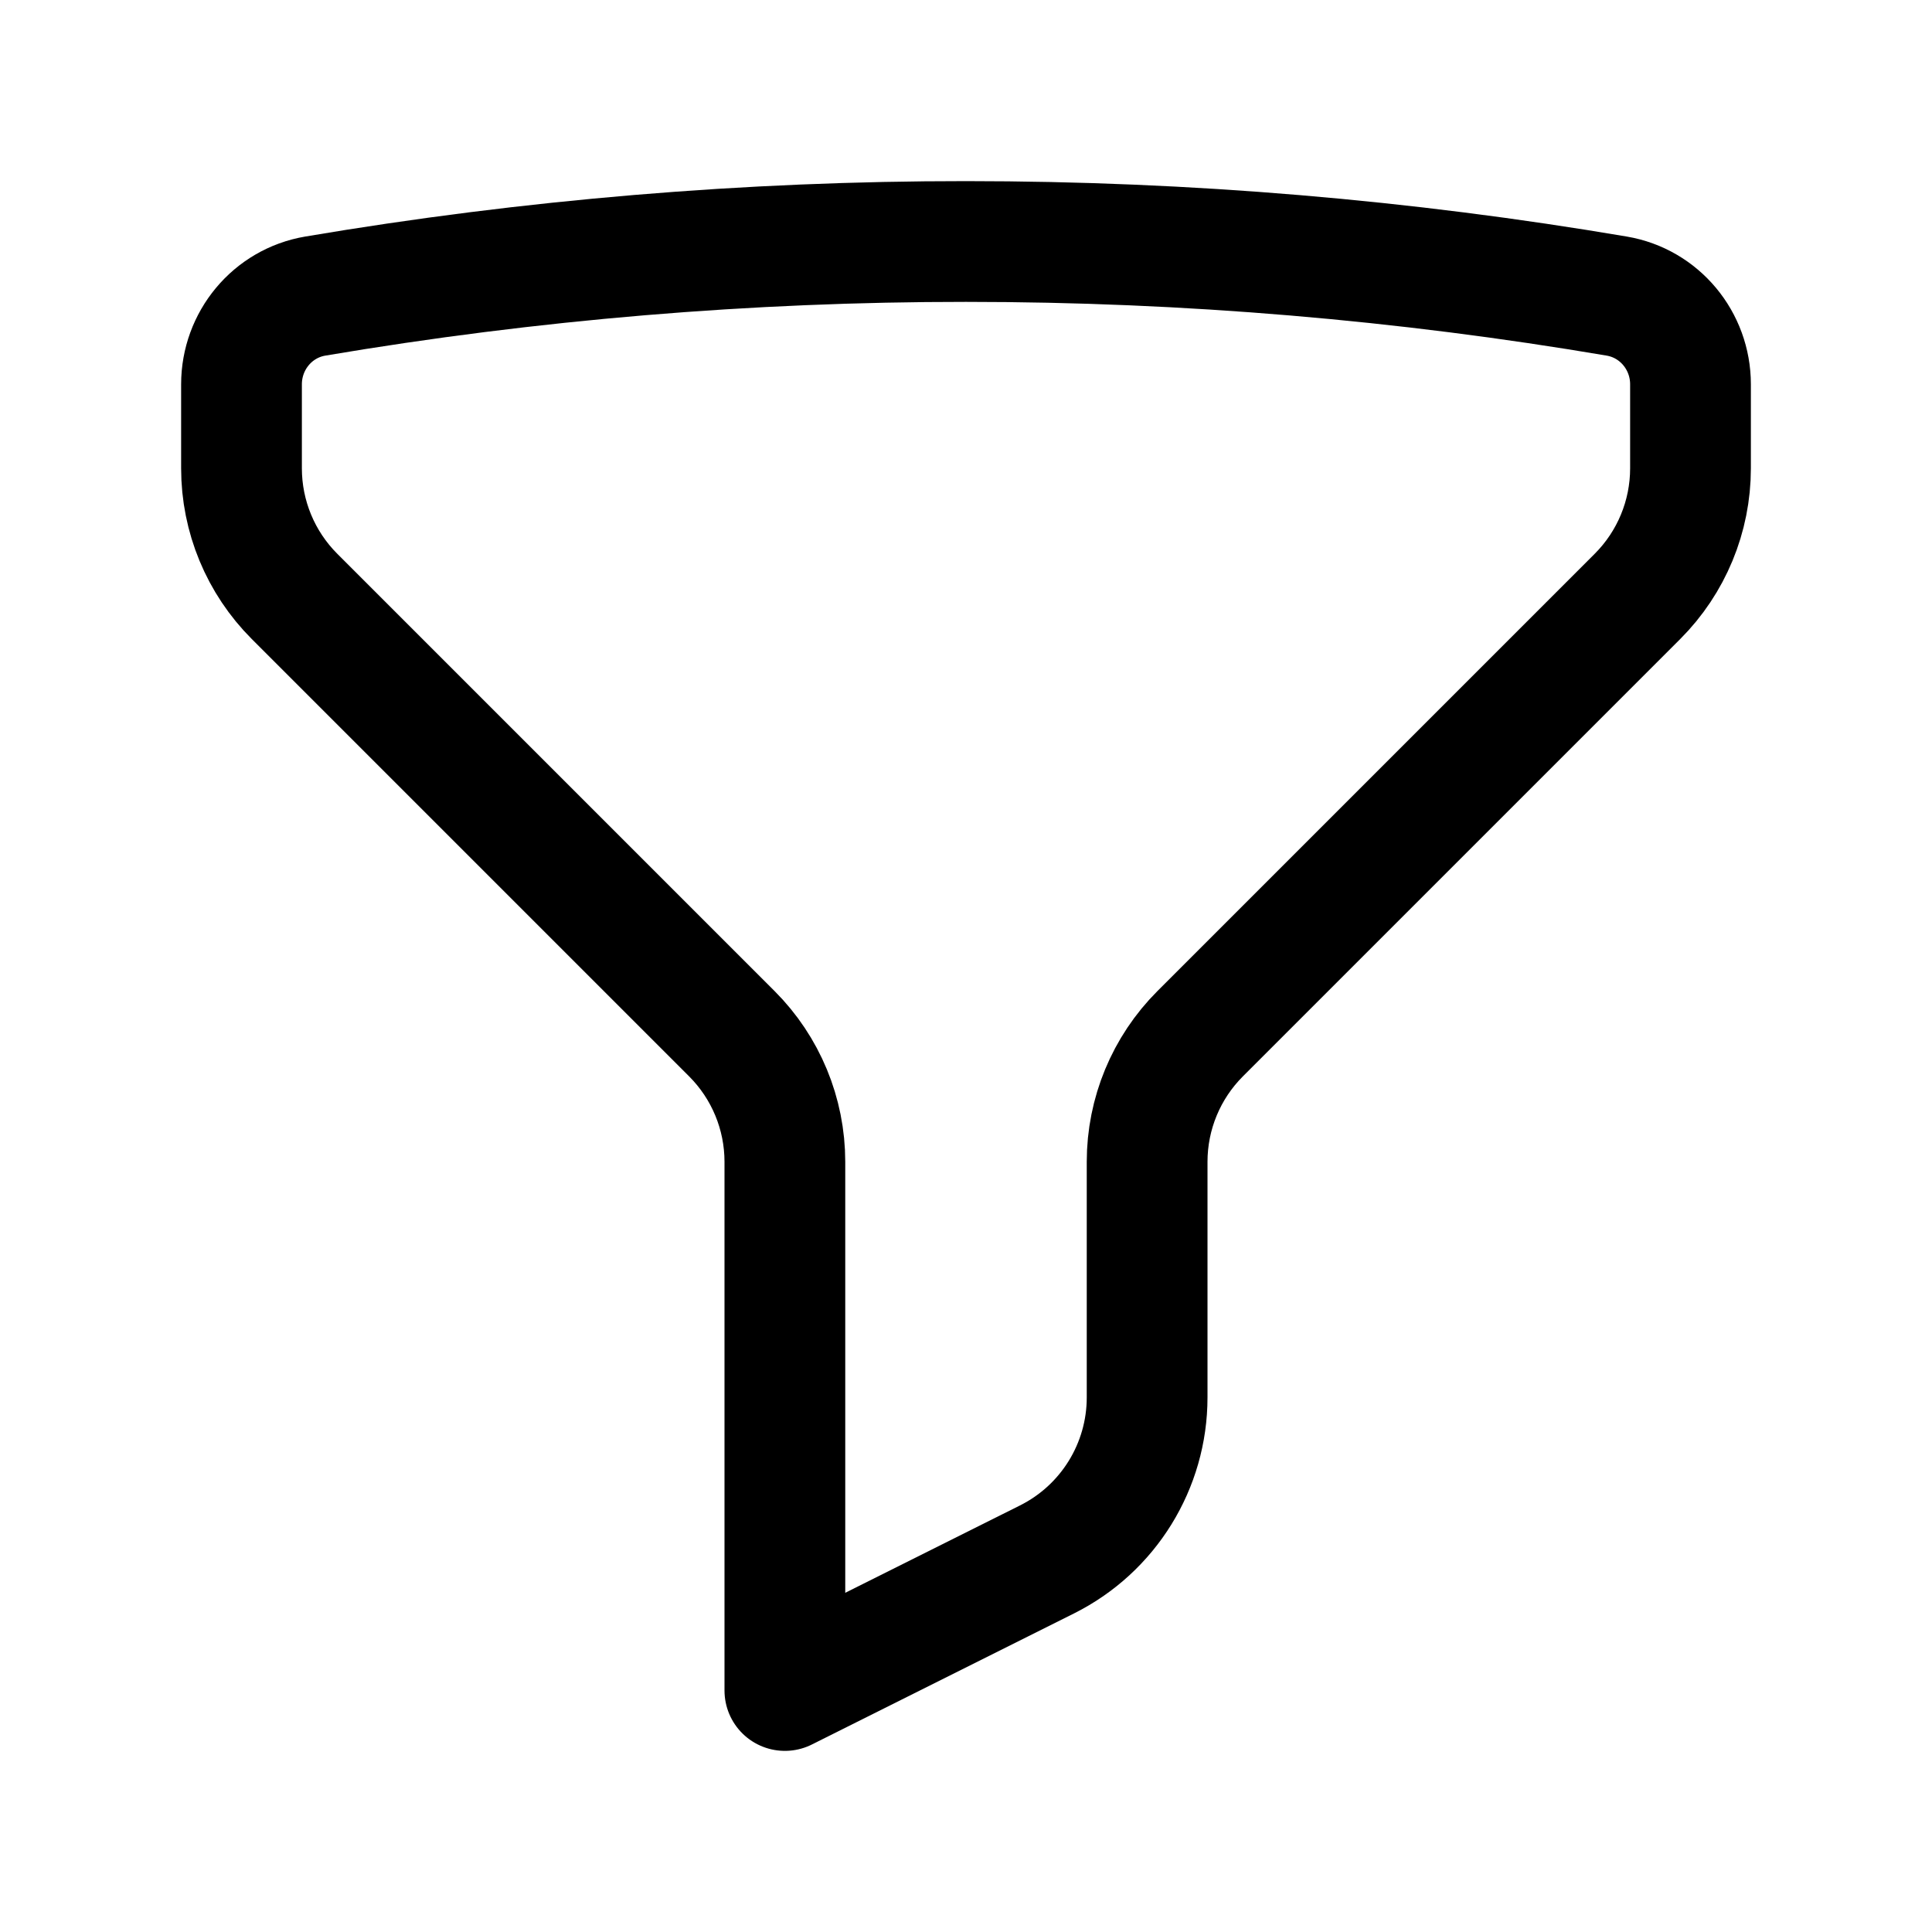
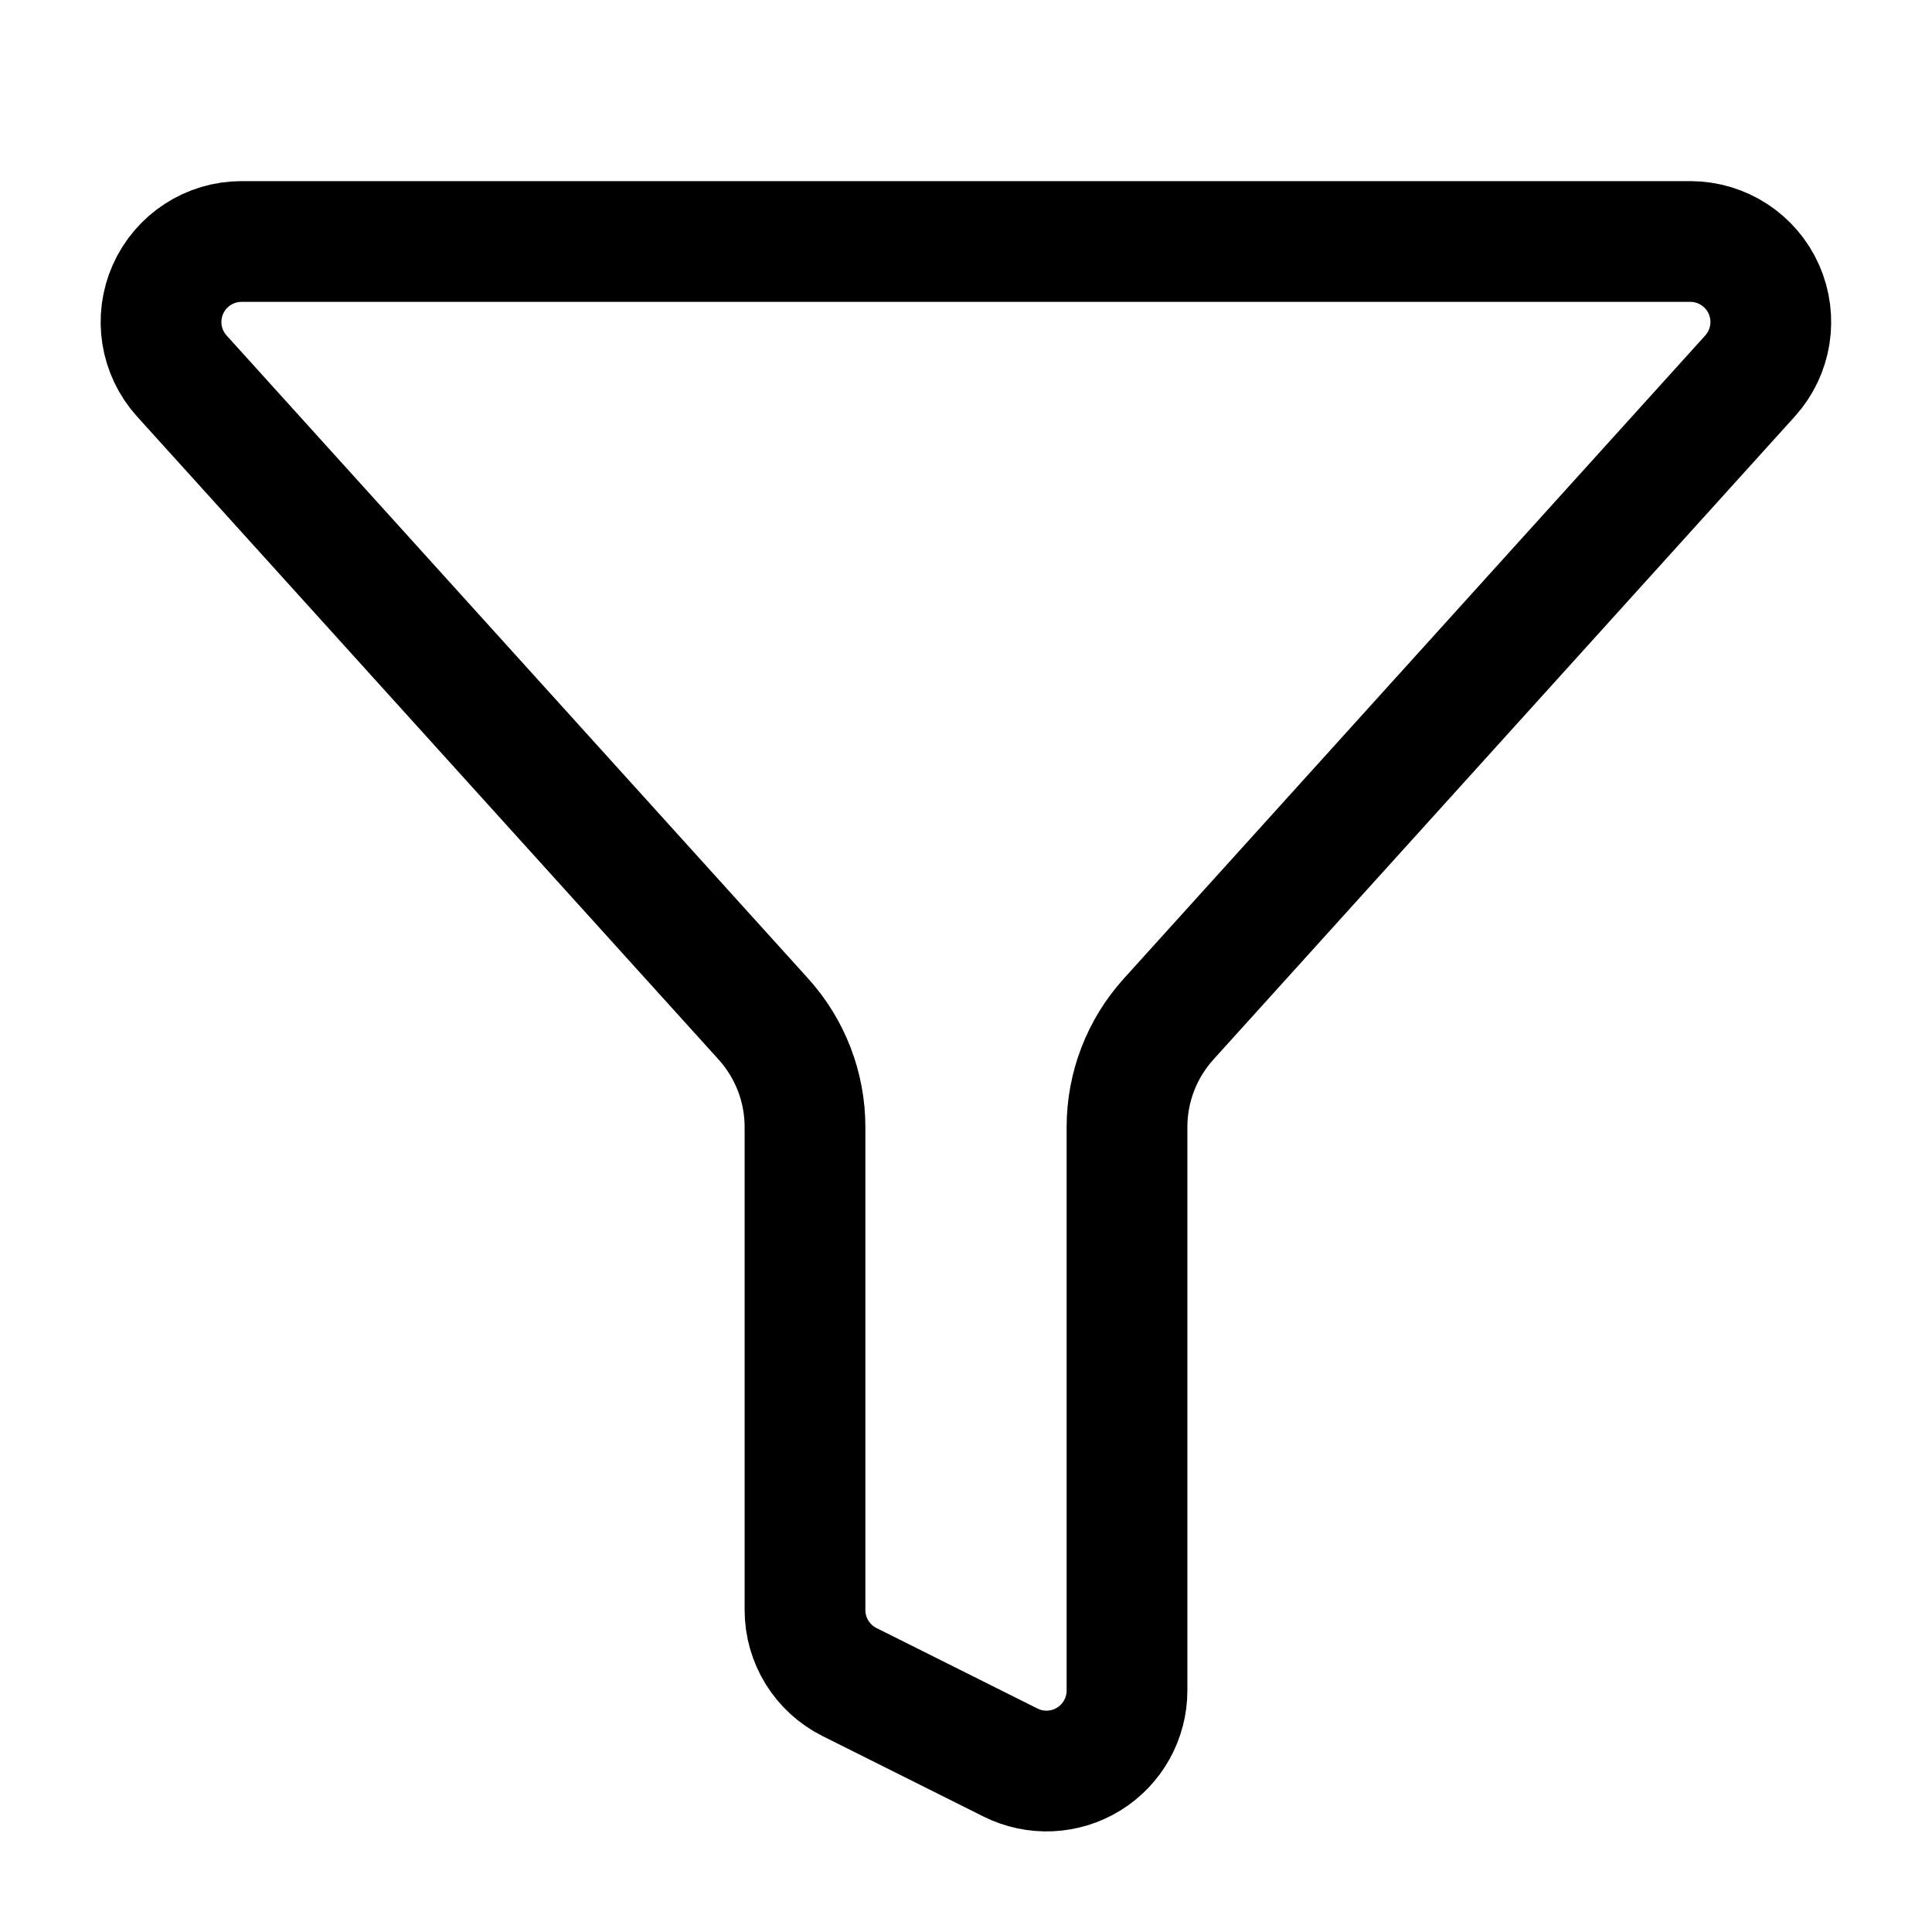
- <svg xmlns="http://www.w3.org/2000/svg" fill="none" viewBox="0 0 24 24" stroke-width="1.5" stroke="currentColor" class="size-6">
-   <path stroke-linecap="round" stroke-linejoin="round" d="M12 3c2.755 0 5.455.232 8.083.678.533.09.917.556.917 1.096v1.044a2.25 2.25 0 0 1-.659 1.591l-5.432 5.432a2.25 2.25 0 0 0-.659 1.591v2.927a2.25 2.25 0 0 1-1.244 2.013L9.75 21v-6.568a2.25 2.25 0 0 0-.659-1.591L3.659 7.409A2.25 2.25 0 0 1 3 5.818V4.774c0-.54.384-1.006.917-1.096A48.32 48.32 0 0 1 12 3Z" />
+ <svg xmlns="http://www.w3.org/2000/svg" width="24" height="24" viewBox="0 0 24 24" fill="none" stroke="currentColor" stroke-width="1.5" stroke-linecap="round" stroke-linejoin="round" class="lucide lucide-funnel-icon lucide-funnel">
+   <path d="M10 20a1 1 0 0 0 .553.895l2 1A1 1 0 0 0 14 21v-7a2 2 0 0 1 .517-1.341L21.74 4.67A1 1 0 0 0 21 3H3a1 1 0 0 0-.742 1.67l7.225 7.989A2 2 0 0 1 10 14z" />
</svg>
